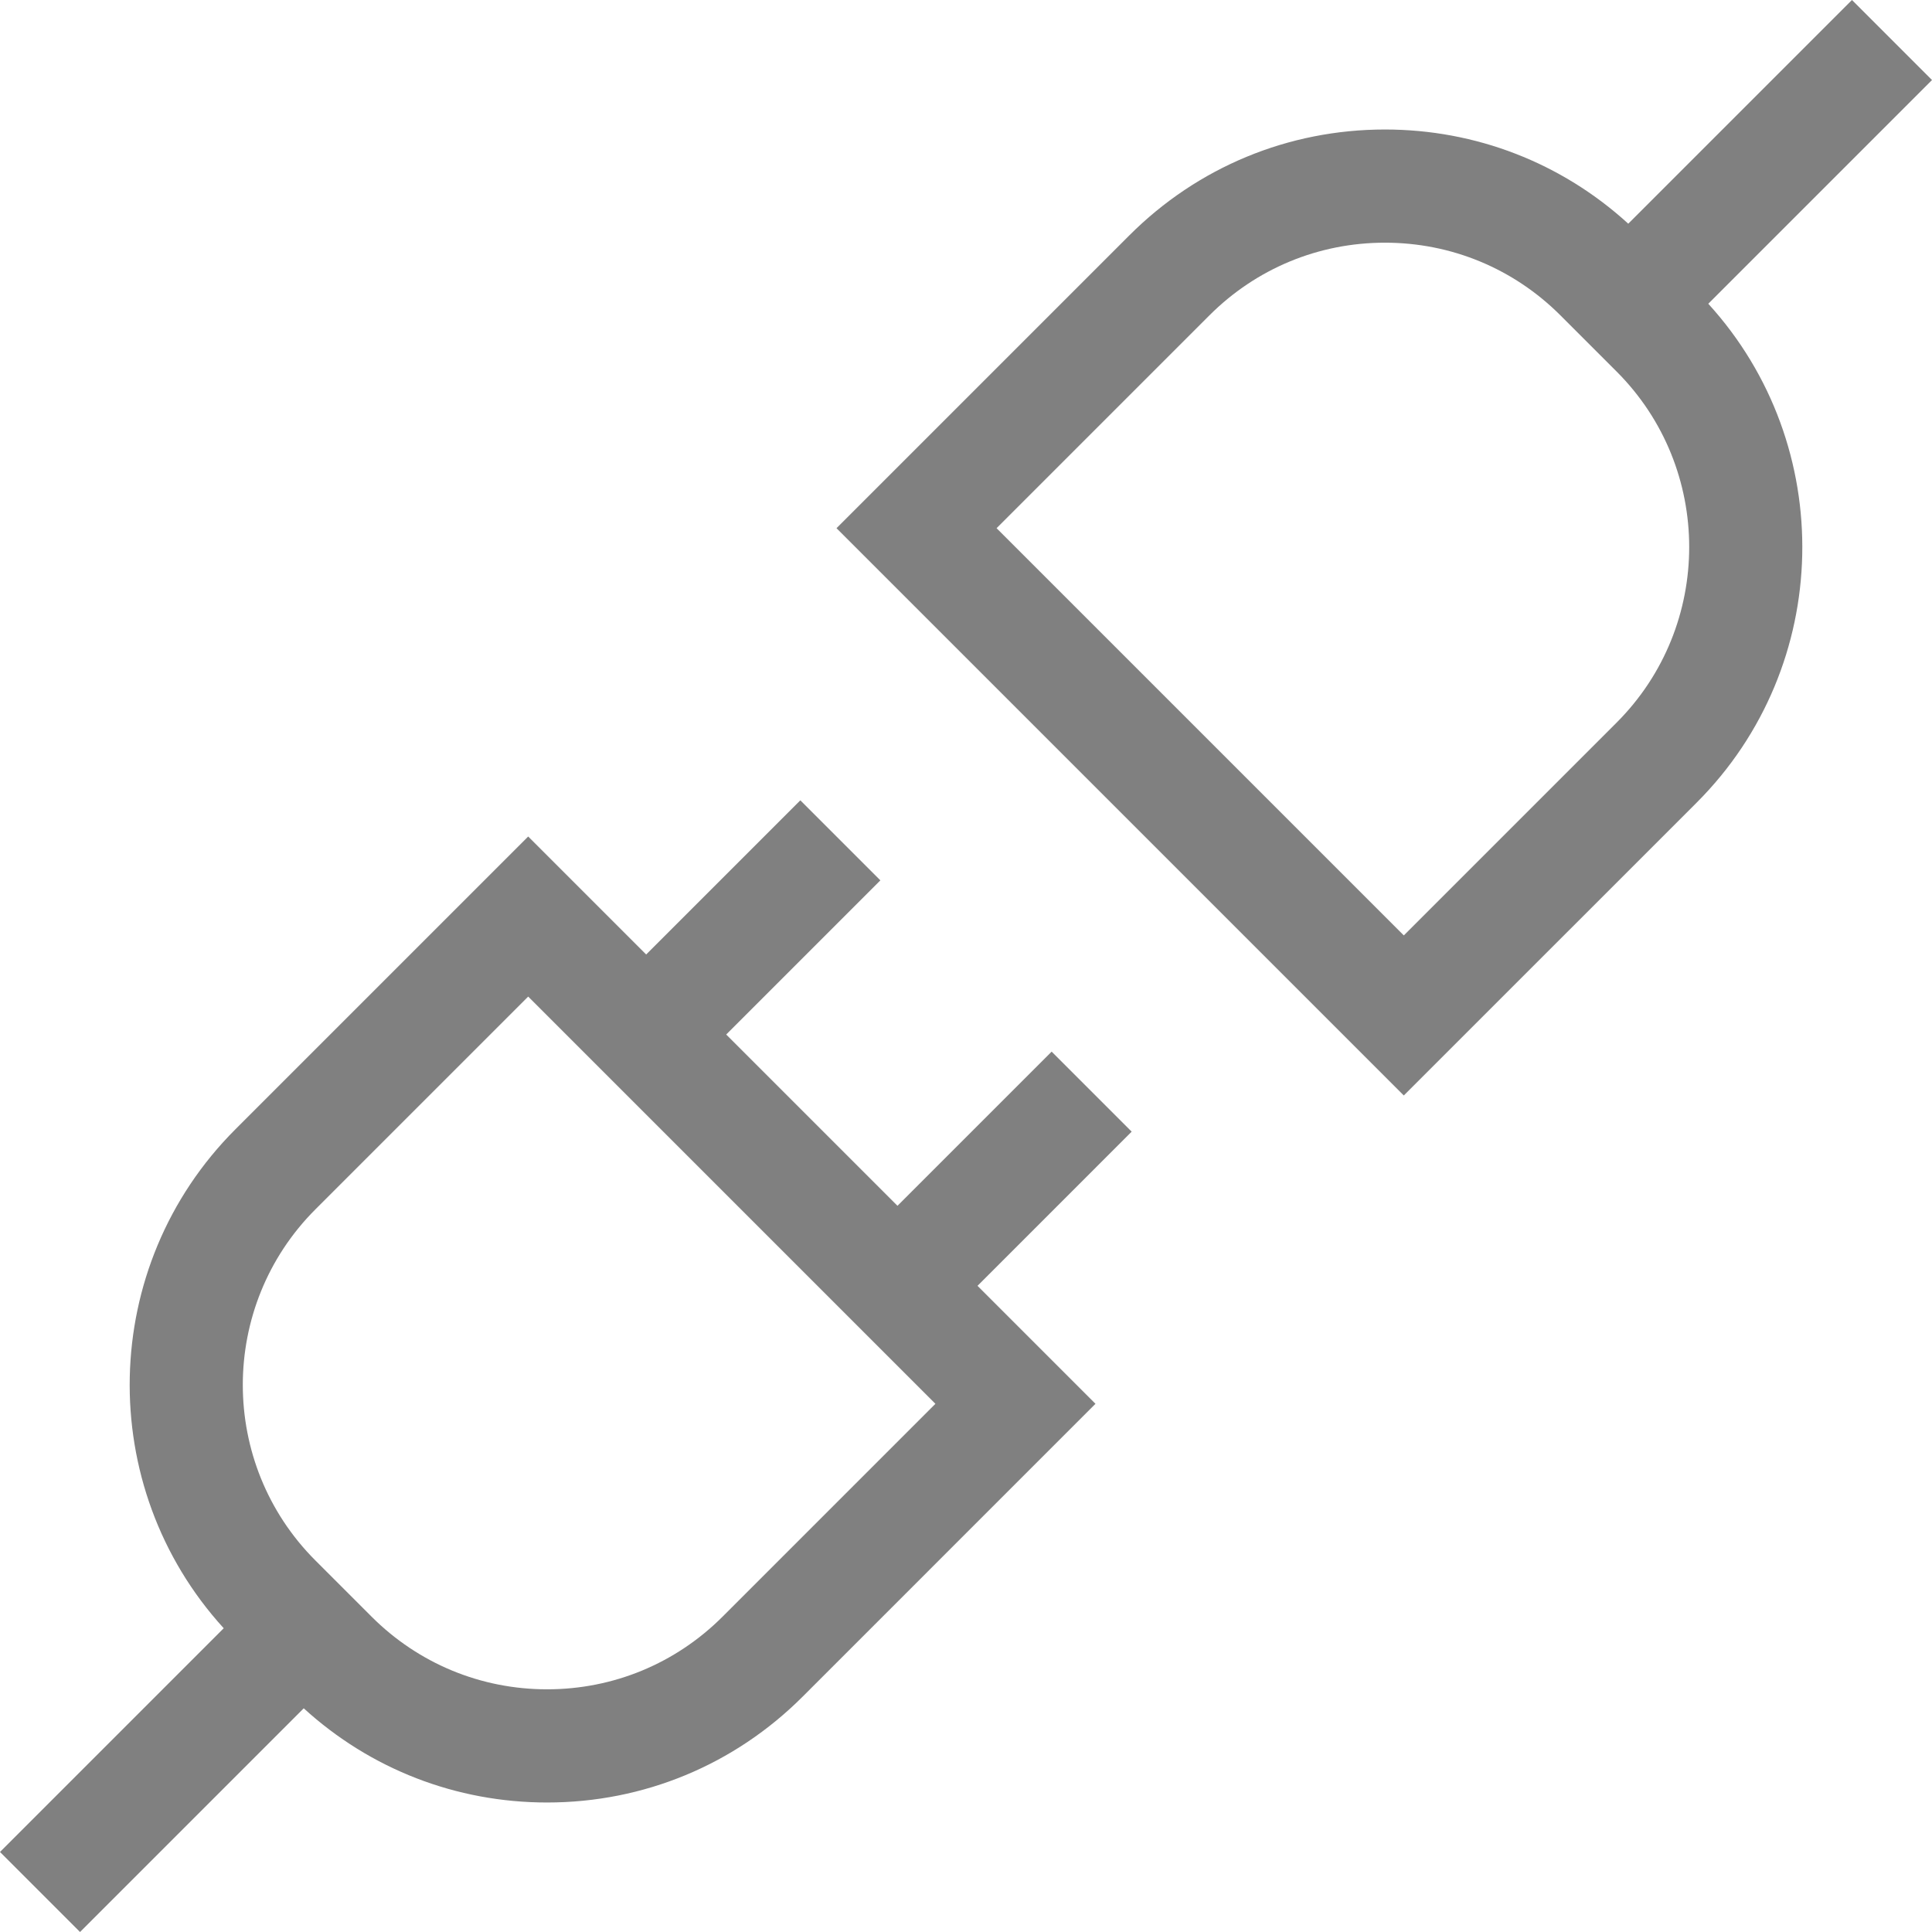
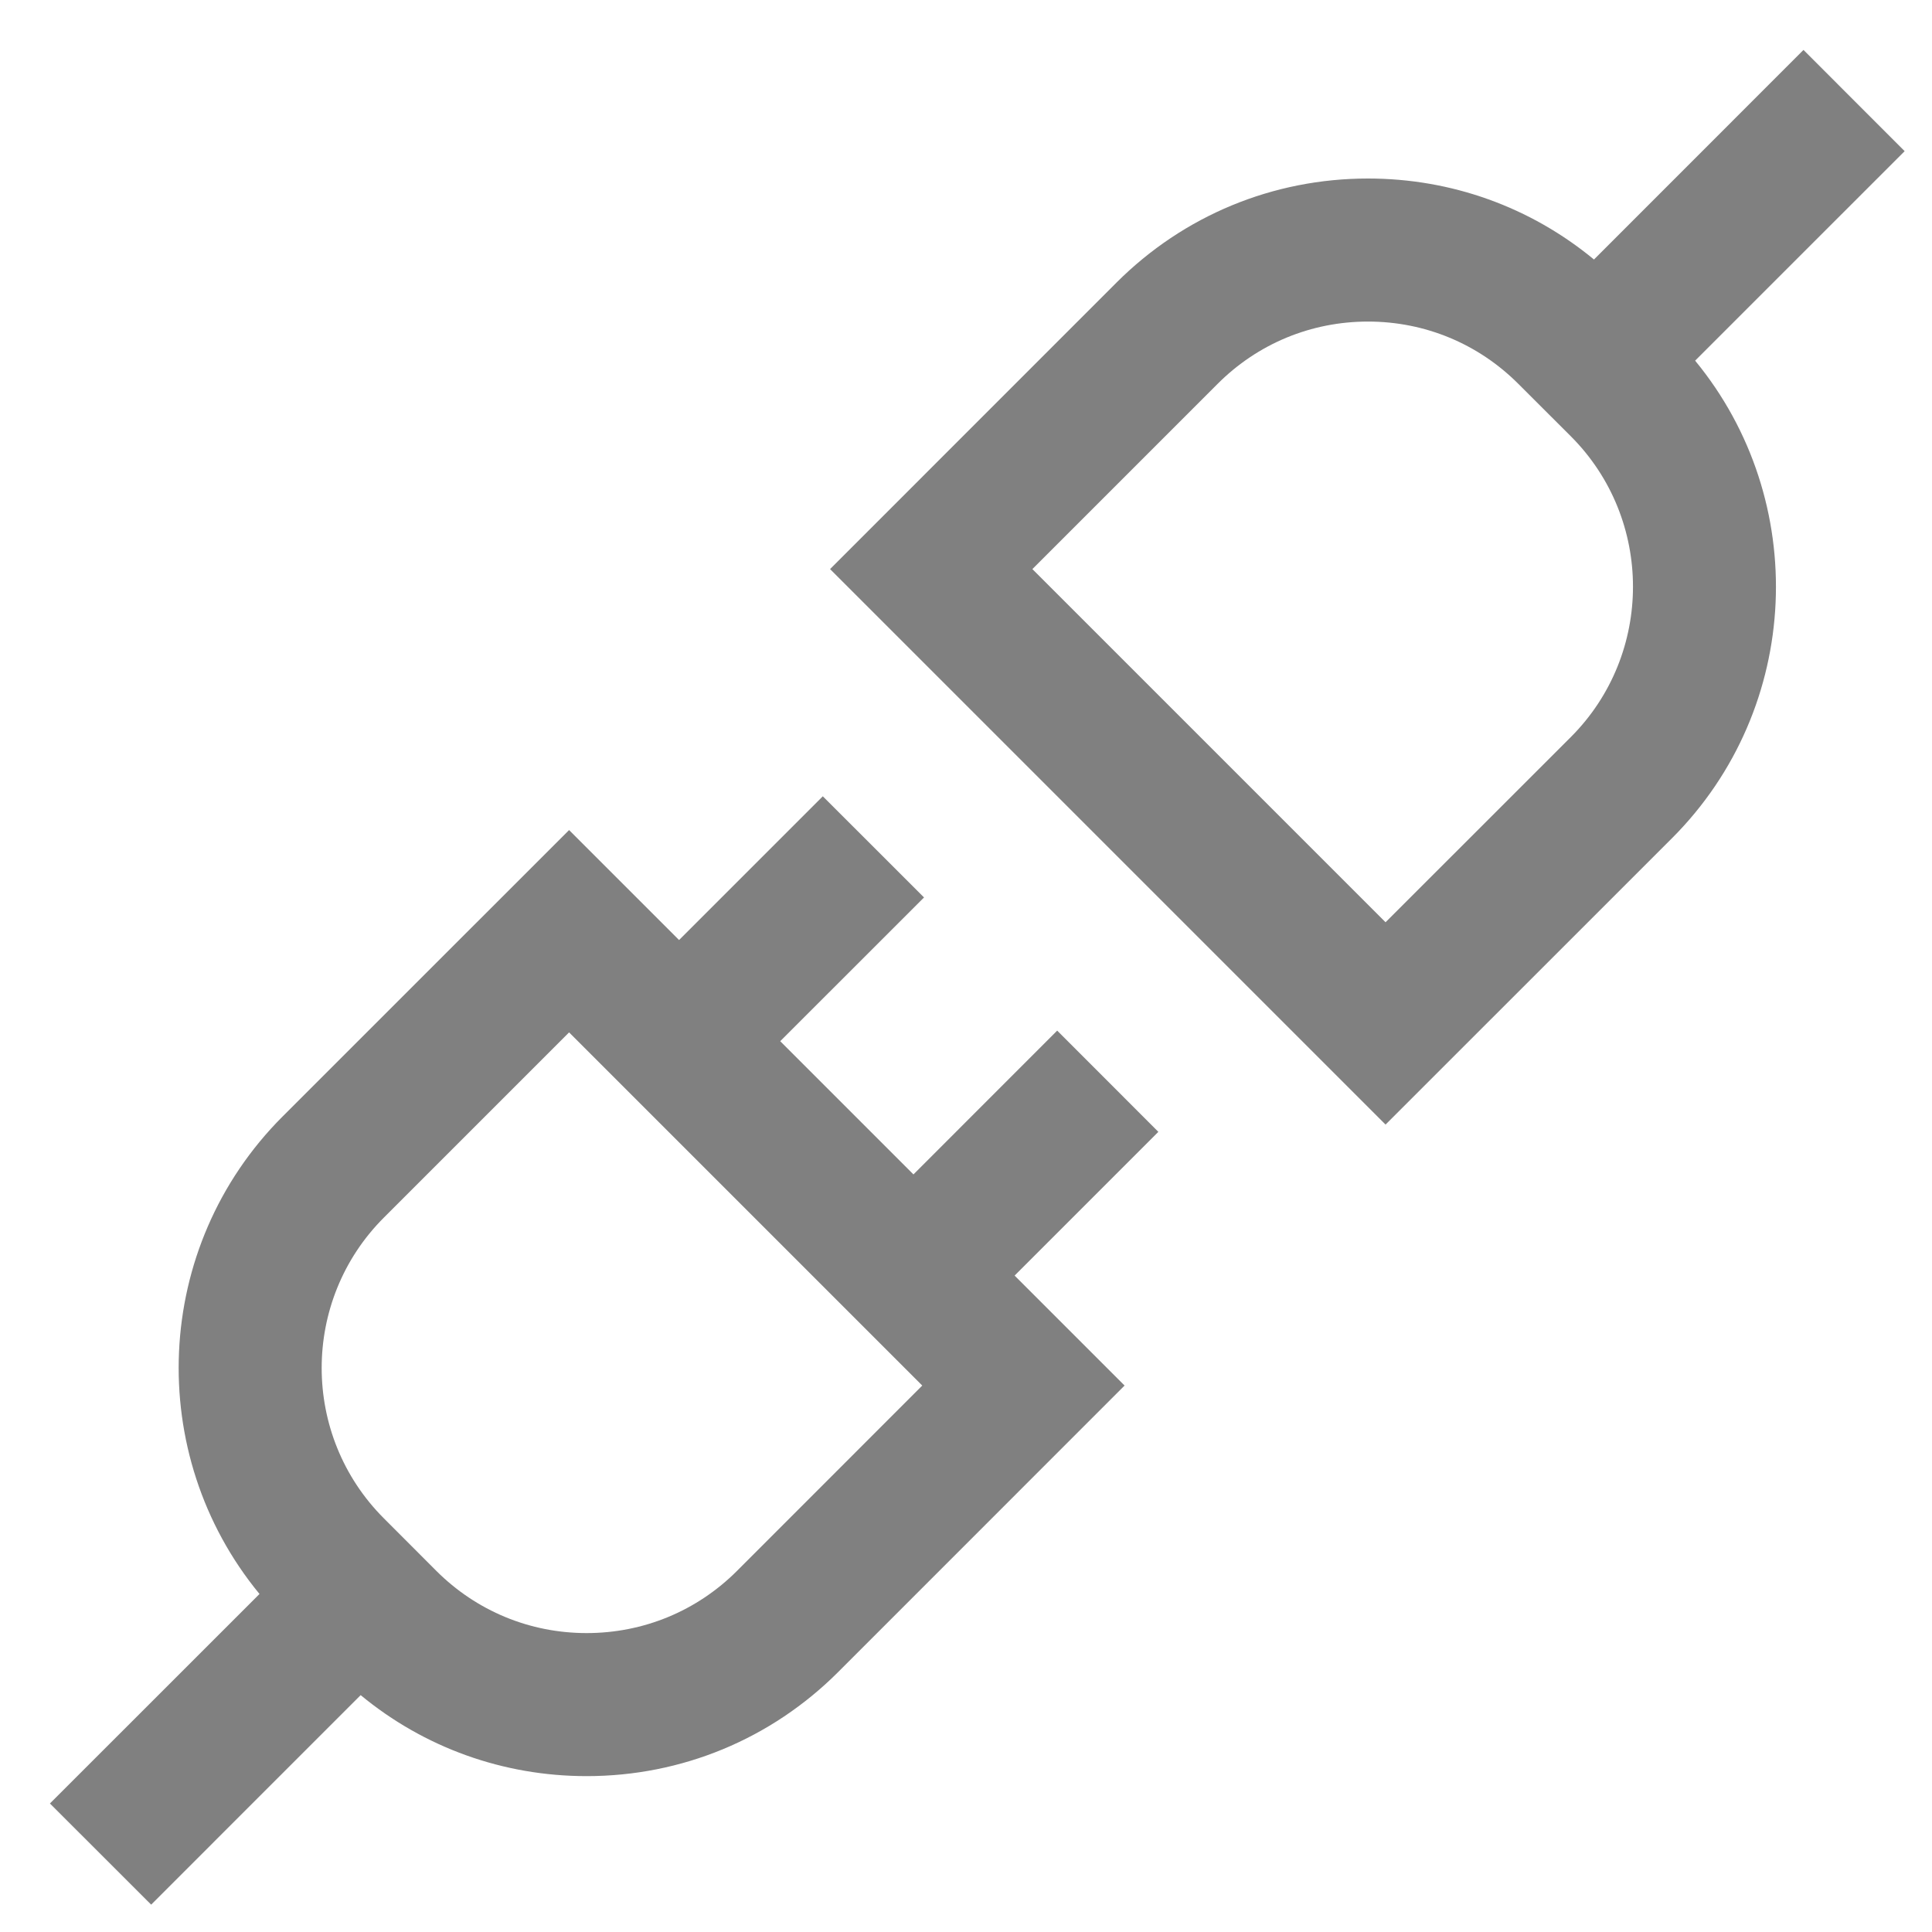
- <svg xmlns="http://www.w3.org/2000/svg" version="1.1" stroke-width="2" width="24" height="24" x="0" y="0" viewBox="0 0 512.086 512.086" style="enable-background:new 0 0 512 512" xml:space="preserve" class="">
-   <g>
-     <g>
-       <path d="m278.741 278.741-40.86 40.86-45.396-45.396 40.86-40.86-21.213-21.213-40.86 40.86-31.271-31.271-77.617 77.616c-36.291 36.291-37.314 94.688-3.087 132.237l-59.297 59.299 21.213 21.213 59.292-59.292c17.678 16.132 40.41 24.967 64.5 24.967 25.59 0 49.648-9.965 67.743-28.06l77.616-77.617-31.271-31.271 40.86-40.86zm-87.206 149.747c-12.429 12.428-28.953 19.273-46.53 19.273s-34.101-6.845-46.53-19.273l-14.877-14.878c-25.656-25.657-25.656-67.403 0-93.06l56.404-56.403 107.936 107.936z" fill="gray" data-original="gray" style="" class="" />
-       <path d="m512.086 21.213-21.213-21.213-59.292 59.292c-17.678-16.132-40.41-24.967-64.5-24.967-25.59 0-49.648 9.965-67.743 28.06l-77.616 77.617 150.362 150.362 77.617-77.616c36.291-36.291 37.314-94.689 3.087-132.237zm-83.598 170.322-56.404 56.403-107.936-107.936 56.403-56.404c12.429-12.428 28.953-19.273 46.53-19.273s34.101 6.845 46.53 19.273l14.877 14.877c25.656 25.657 25.656 67.403 0 93.06z" fill="gray" data-original="gray" stroke-width="2" style="" class="" />
-     </g>
-   </g>
+ <svg xmlns="http://www.w3.org/2000/svg" width="25" height="25" viewBox="0 0 25 25" fill="none">
+   <path fill-rule="evenodd" clip-rule="evenodd" d="M24.646 1.956L23.337 0.646L20.626 3.358C19.804 2.679 18.781 2.31 17.702 2.31C16.472 2.31 15.315 2.789 14.446 3.658L10.741 7.364L17.929 14.552L21.635 10.847C23.323 9.158 23.423 6.474 21.935 4.667L24.646 1.956ZM13.359 7.364L15.755 4.968C16.275 4.447 16.966 4.161 17.702 4.161C18.437 4.161 19.128 4.447 19.648 4.968L20.326 5.645C21.399 6.718 21.399 8.465 20.326 9.538L17.929 11.934L13.359 7.364Z" fill="#808080" />
+   <path fill-rule="evenodd" clip-rule="evenodd" d="M11.957 11.613L10.647 10.304L8.787 12.164L7.364 10.741L3.658 14.446C1.969 16.135 1.87 18.819 3.358 20.626L0.646 23.337L1.956 24.646L4.667 21.935C5.489 22.614 6.512 22.983 7.591 22.983C8.821 22.983 9.978 22.504 10.847 21.635L14.552 17.929L13.129 16.506L14.989 14.646L13.68 13.336L11.82 15.197L10.096 13.473L11.957 11.613ZM4.968 15.755L7.364 13.359L11.934 17.929L9.538 20.326C9.018 20.846 8.327 21.132 7.591 21.132C6.856 21.132 6.165 20.846 5.645 20.326L4.968 19.648C3.894 18.575 3.894 16.828 4.968 15.755Z" fill="#808080" />
</svg>
